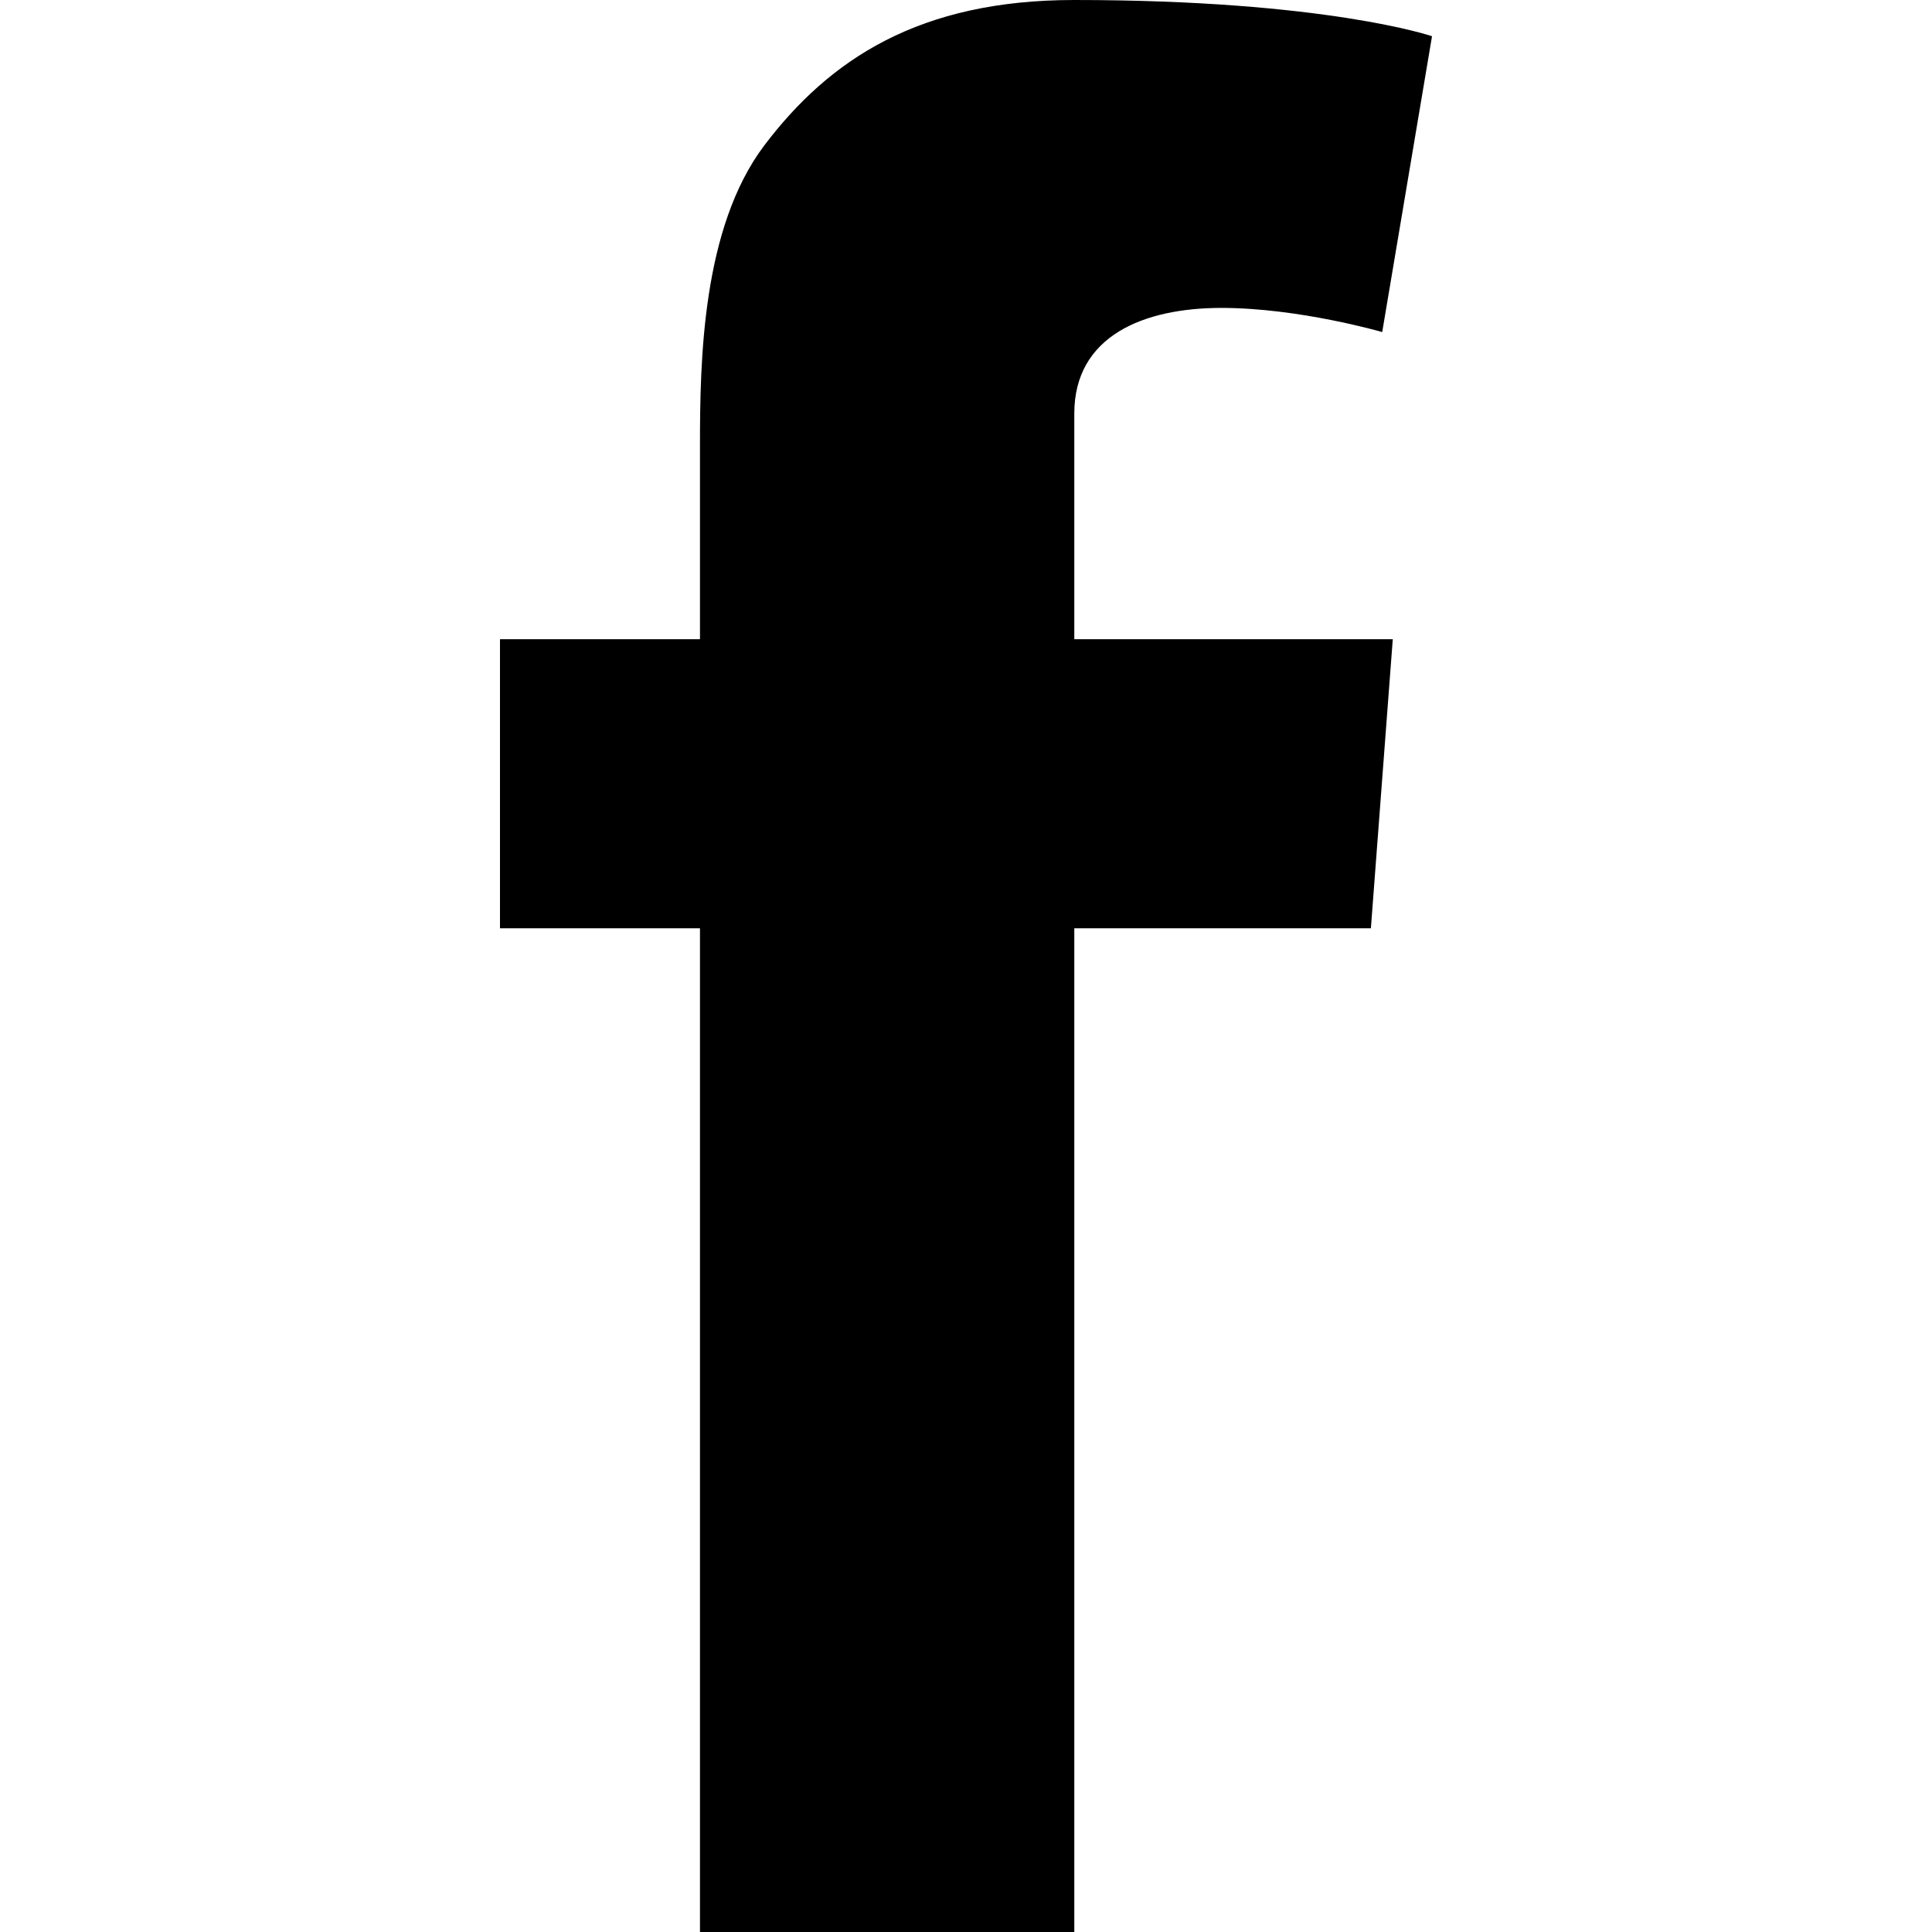
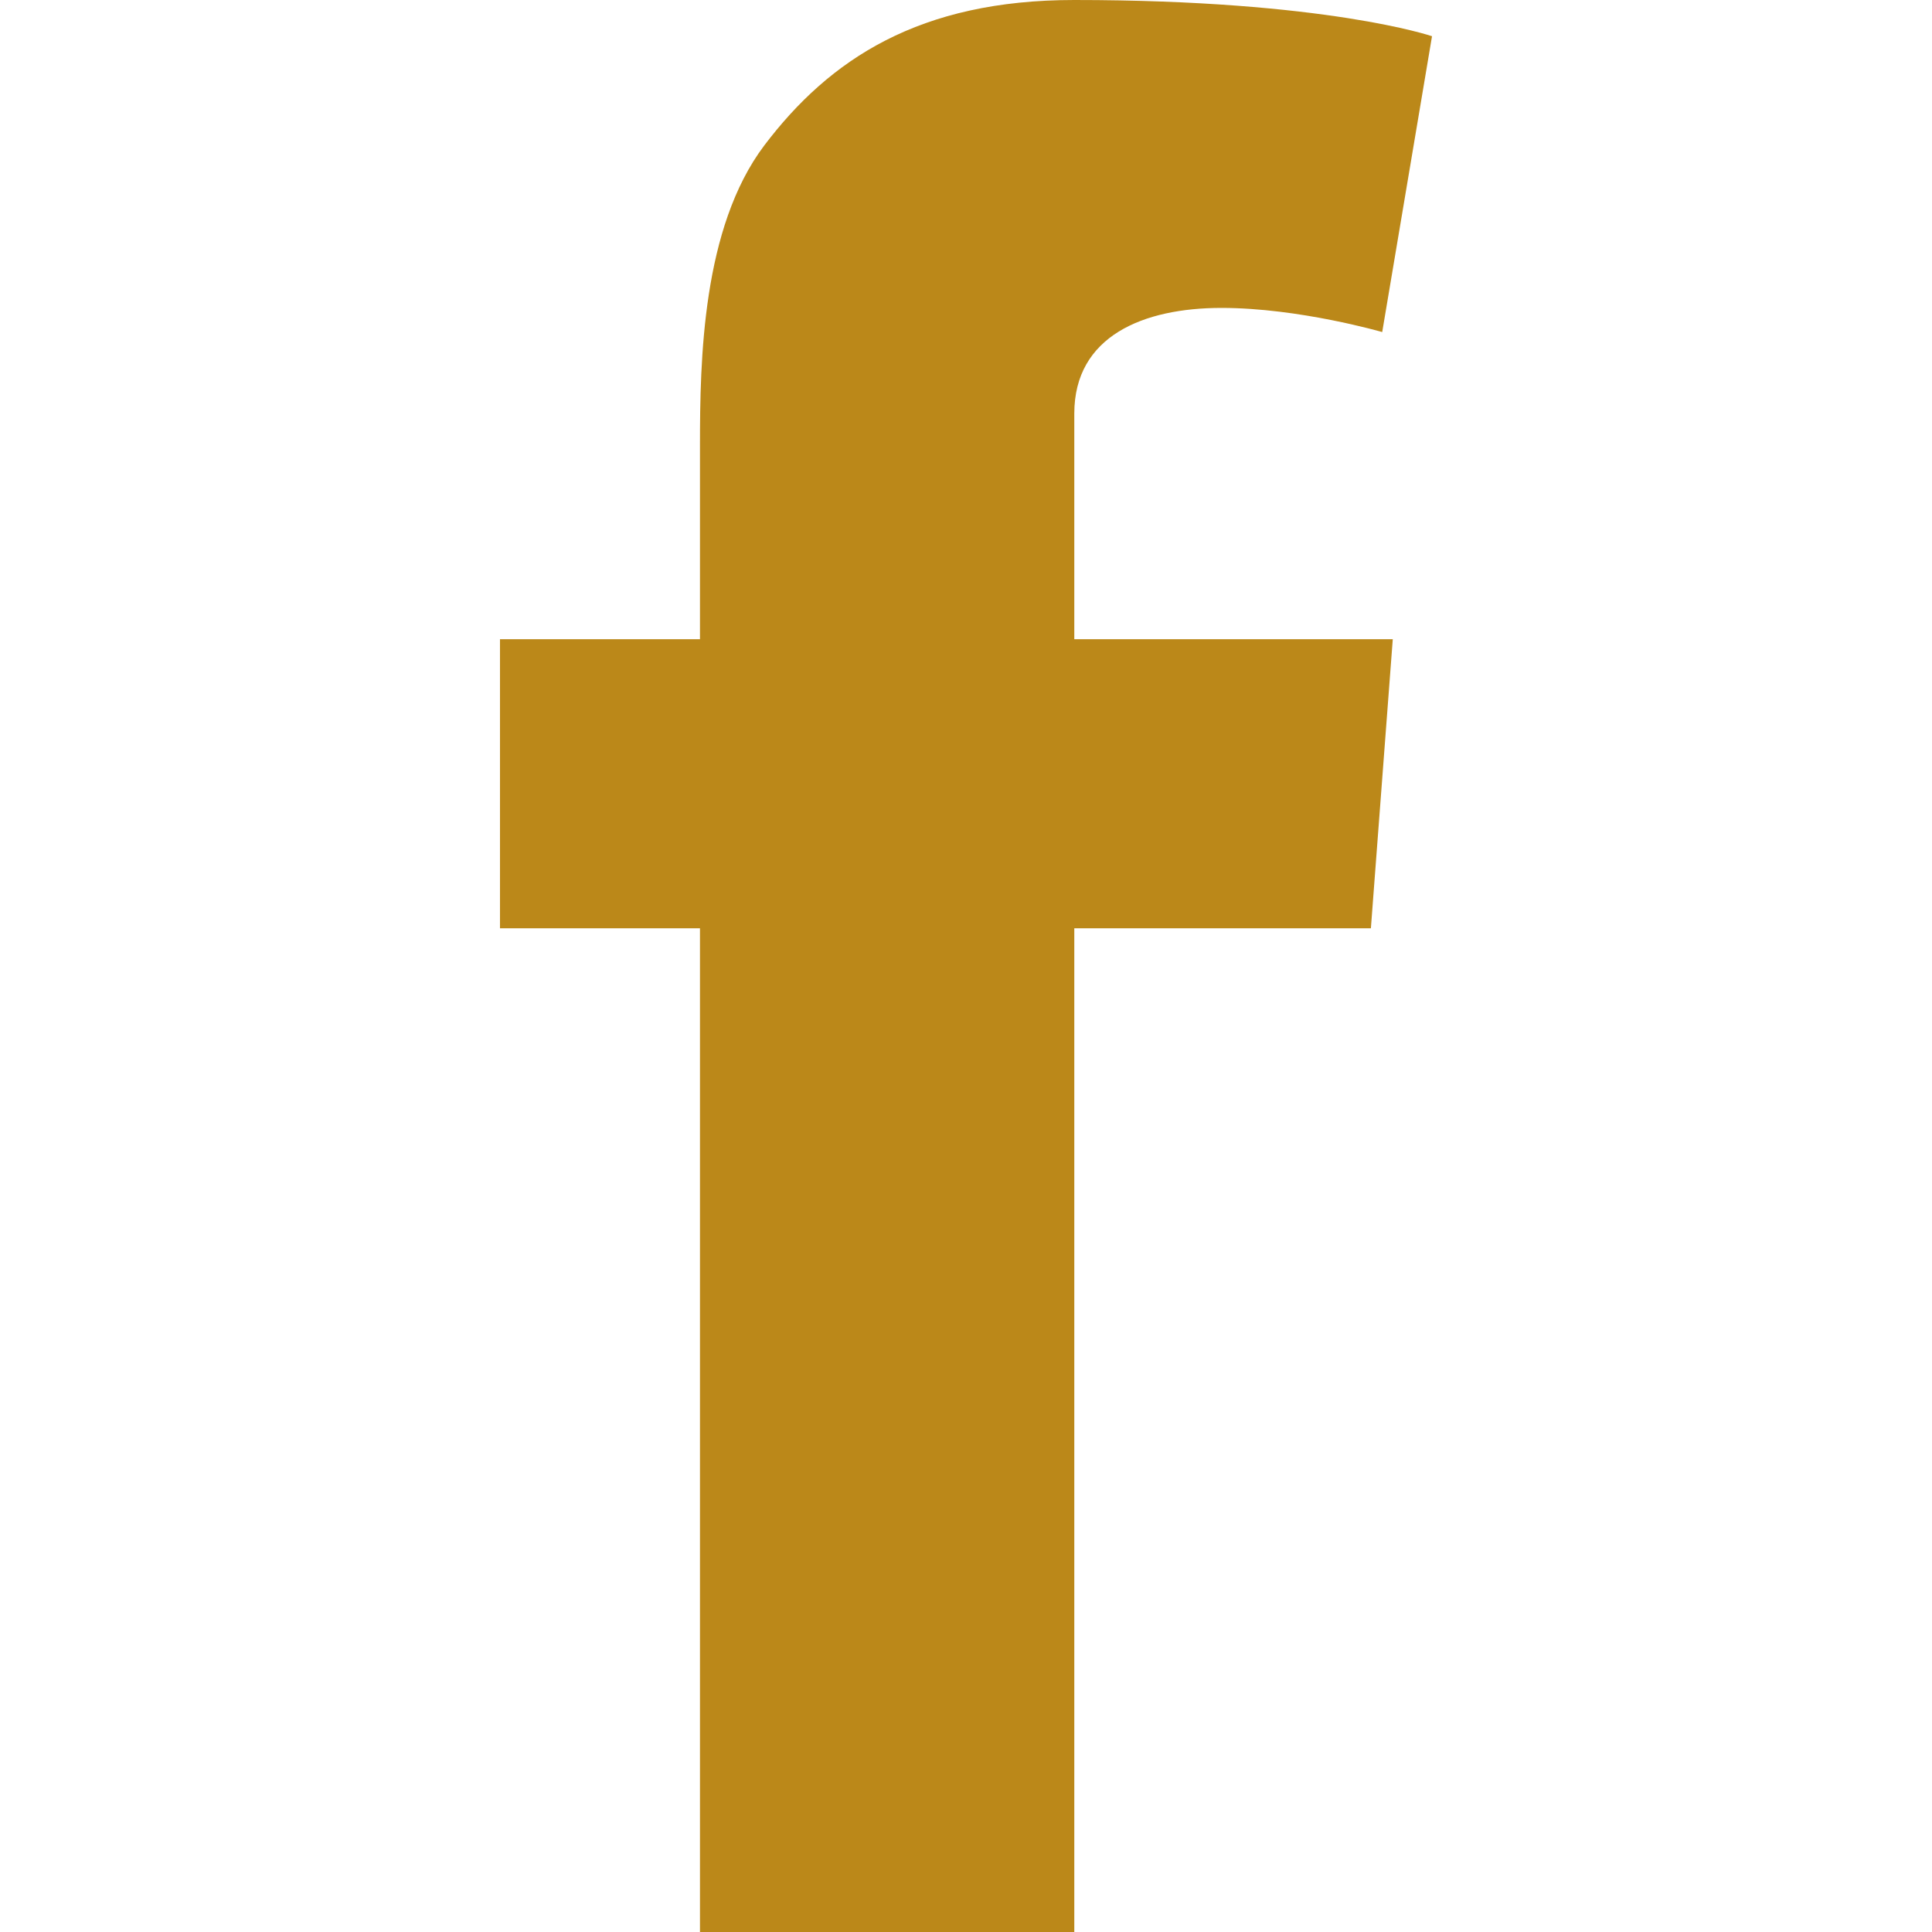
- <svg xmlns="http://www.w3.org/2000/svg" height="16px" width="16px" version="1.1" id="Layer_1" viewBox="-337 273 123.5 256" xml:space="preserve" fill="#000000">
+ <svg xmlns="http://www.w3.org/2000/svg" height="16px" width="16px" version="1.1" id="Layer_1" viewBox="-337 273 123.5 256" xml:space="preserve" fill="#bb8819ff">
  <path d="M-260.9,327.8c0-10.3,9.2-14,19.5-14c10.3,0,21.3,3.2,21.3,3.2l6.6-39.2c0,0-14-4.8-47.4-4.8c-20.5,0-32.4,7.8-41.1,19.3  c-8.2,10.9-8.5,28.4-8.5,39.7v25.7H-337V396h26.5v133h49.6V396h39.3l2.9-38.3h-42.2V327.8z" />
</svg>
